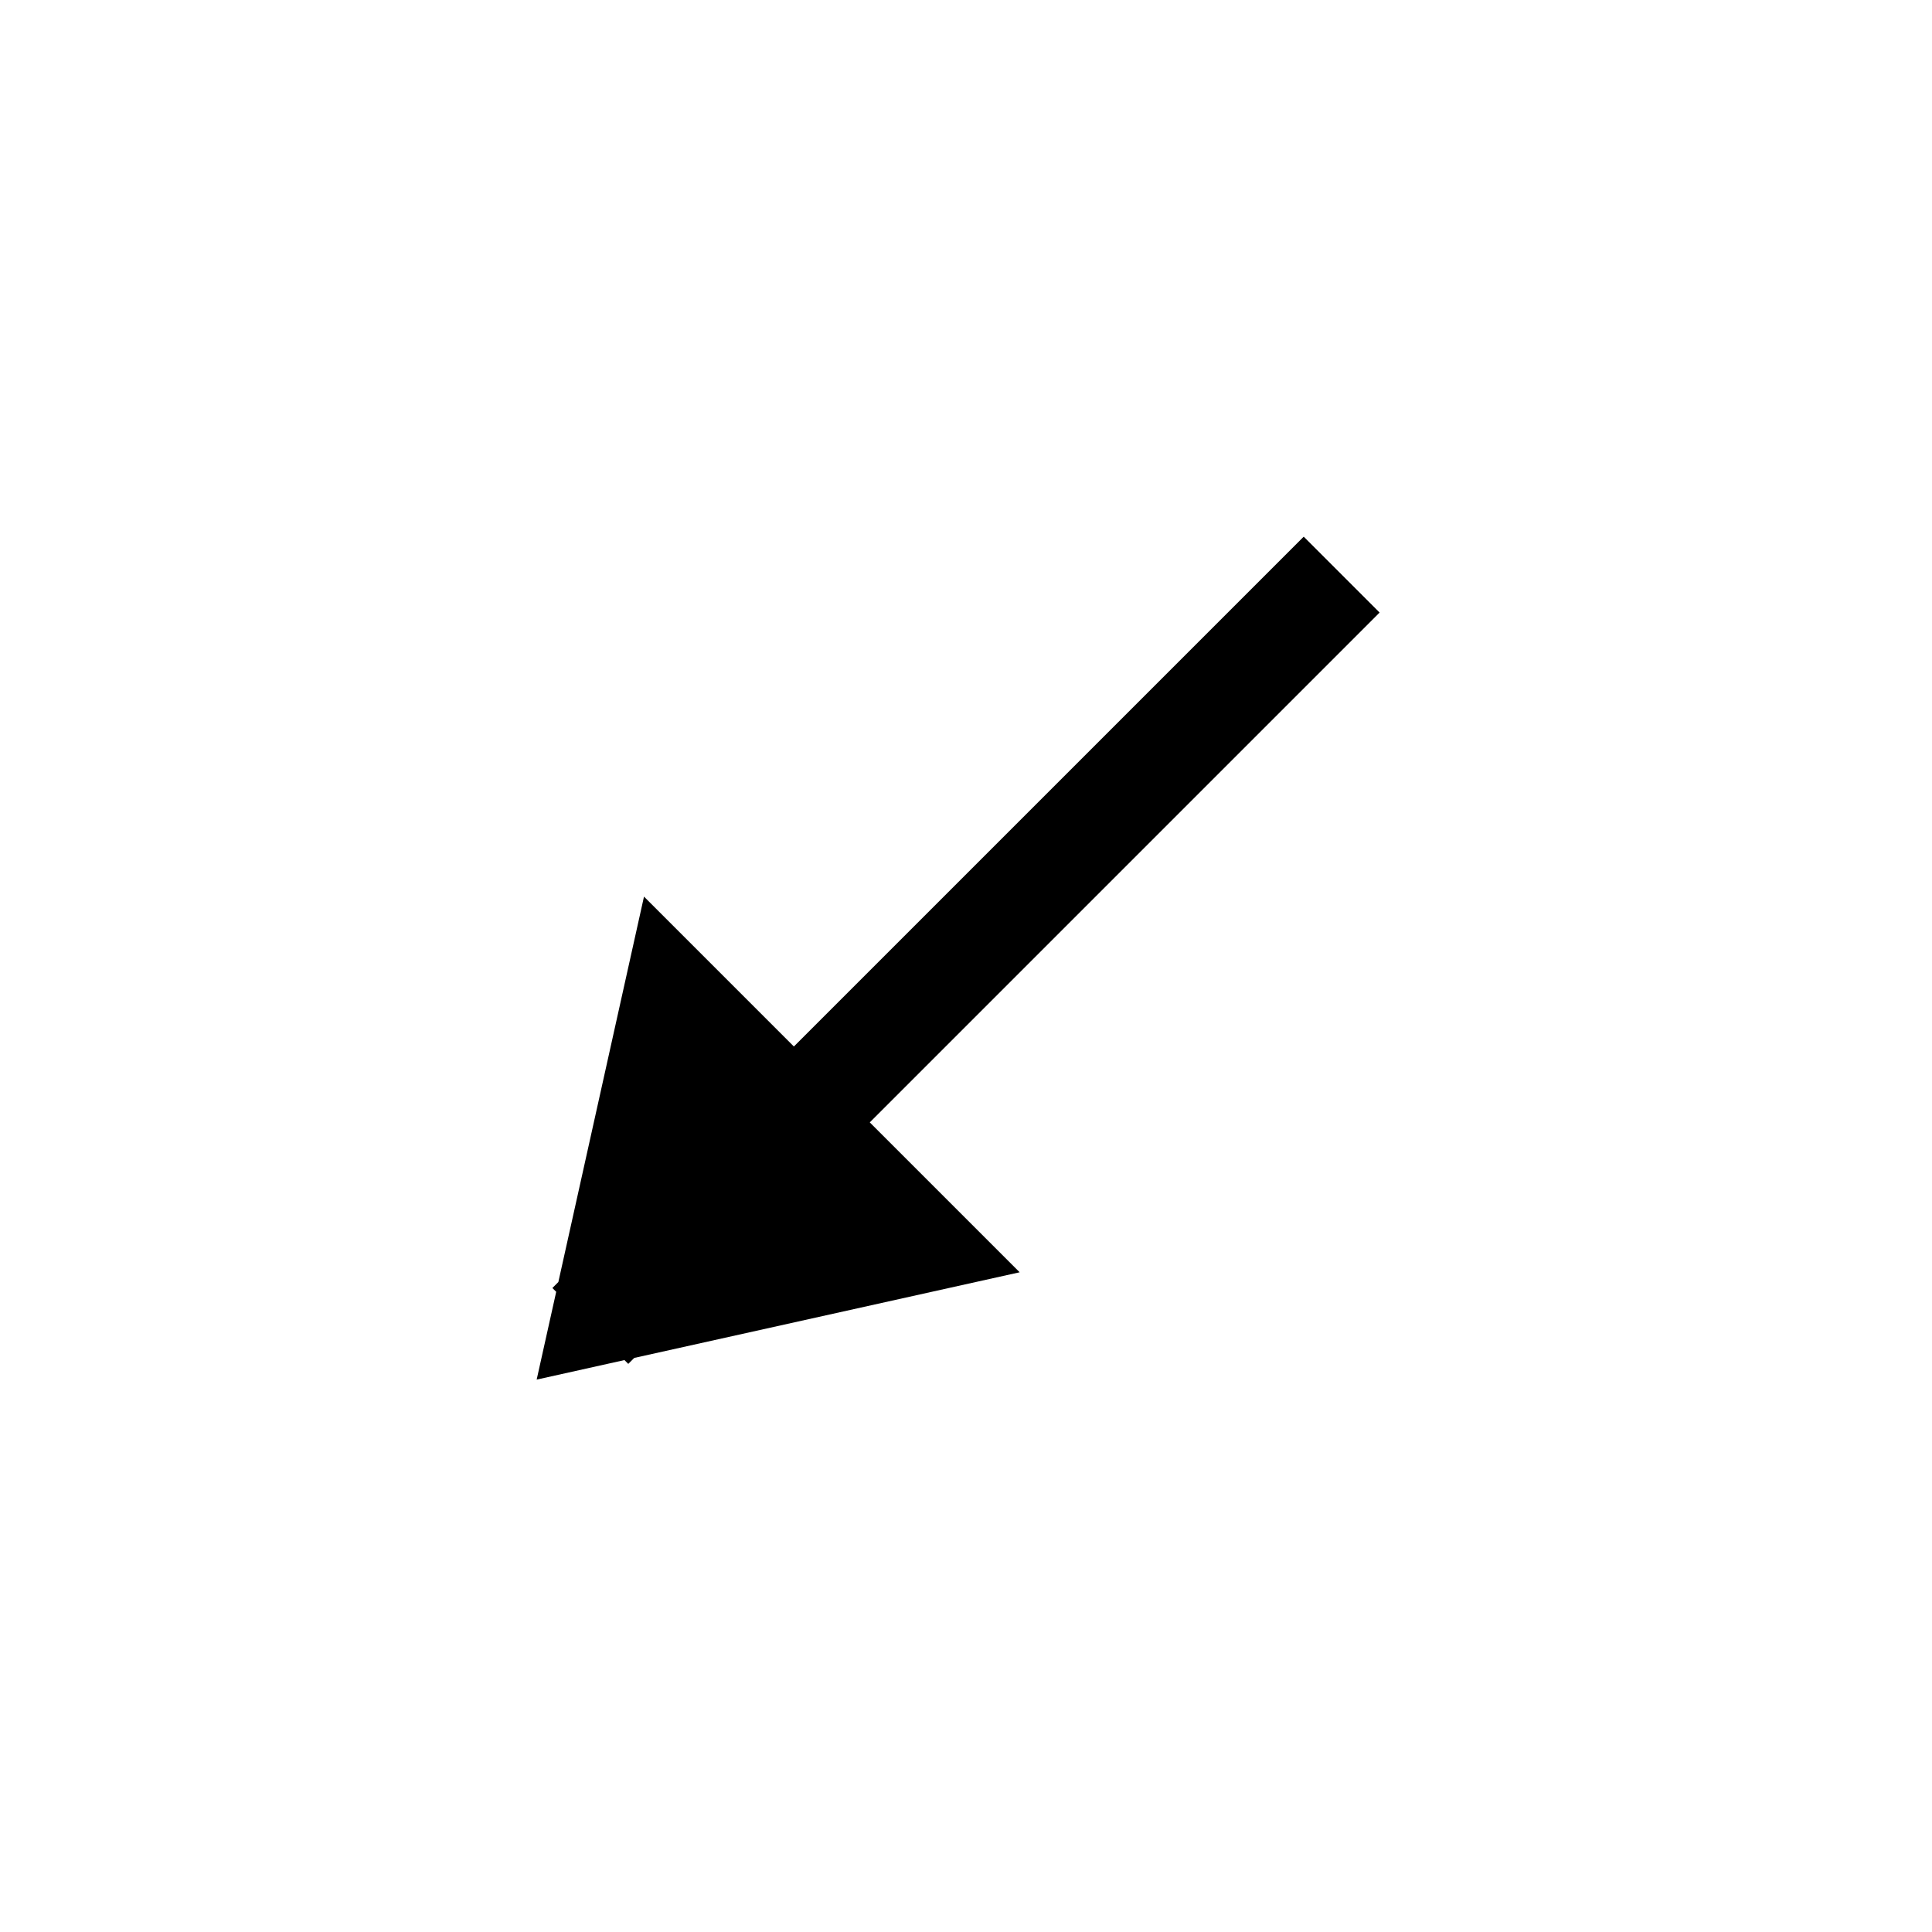
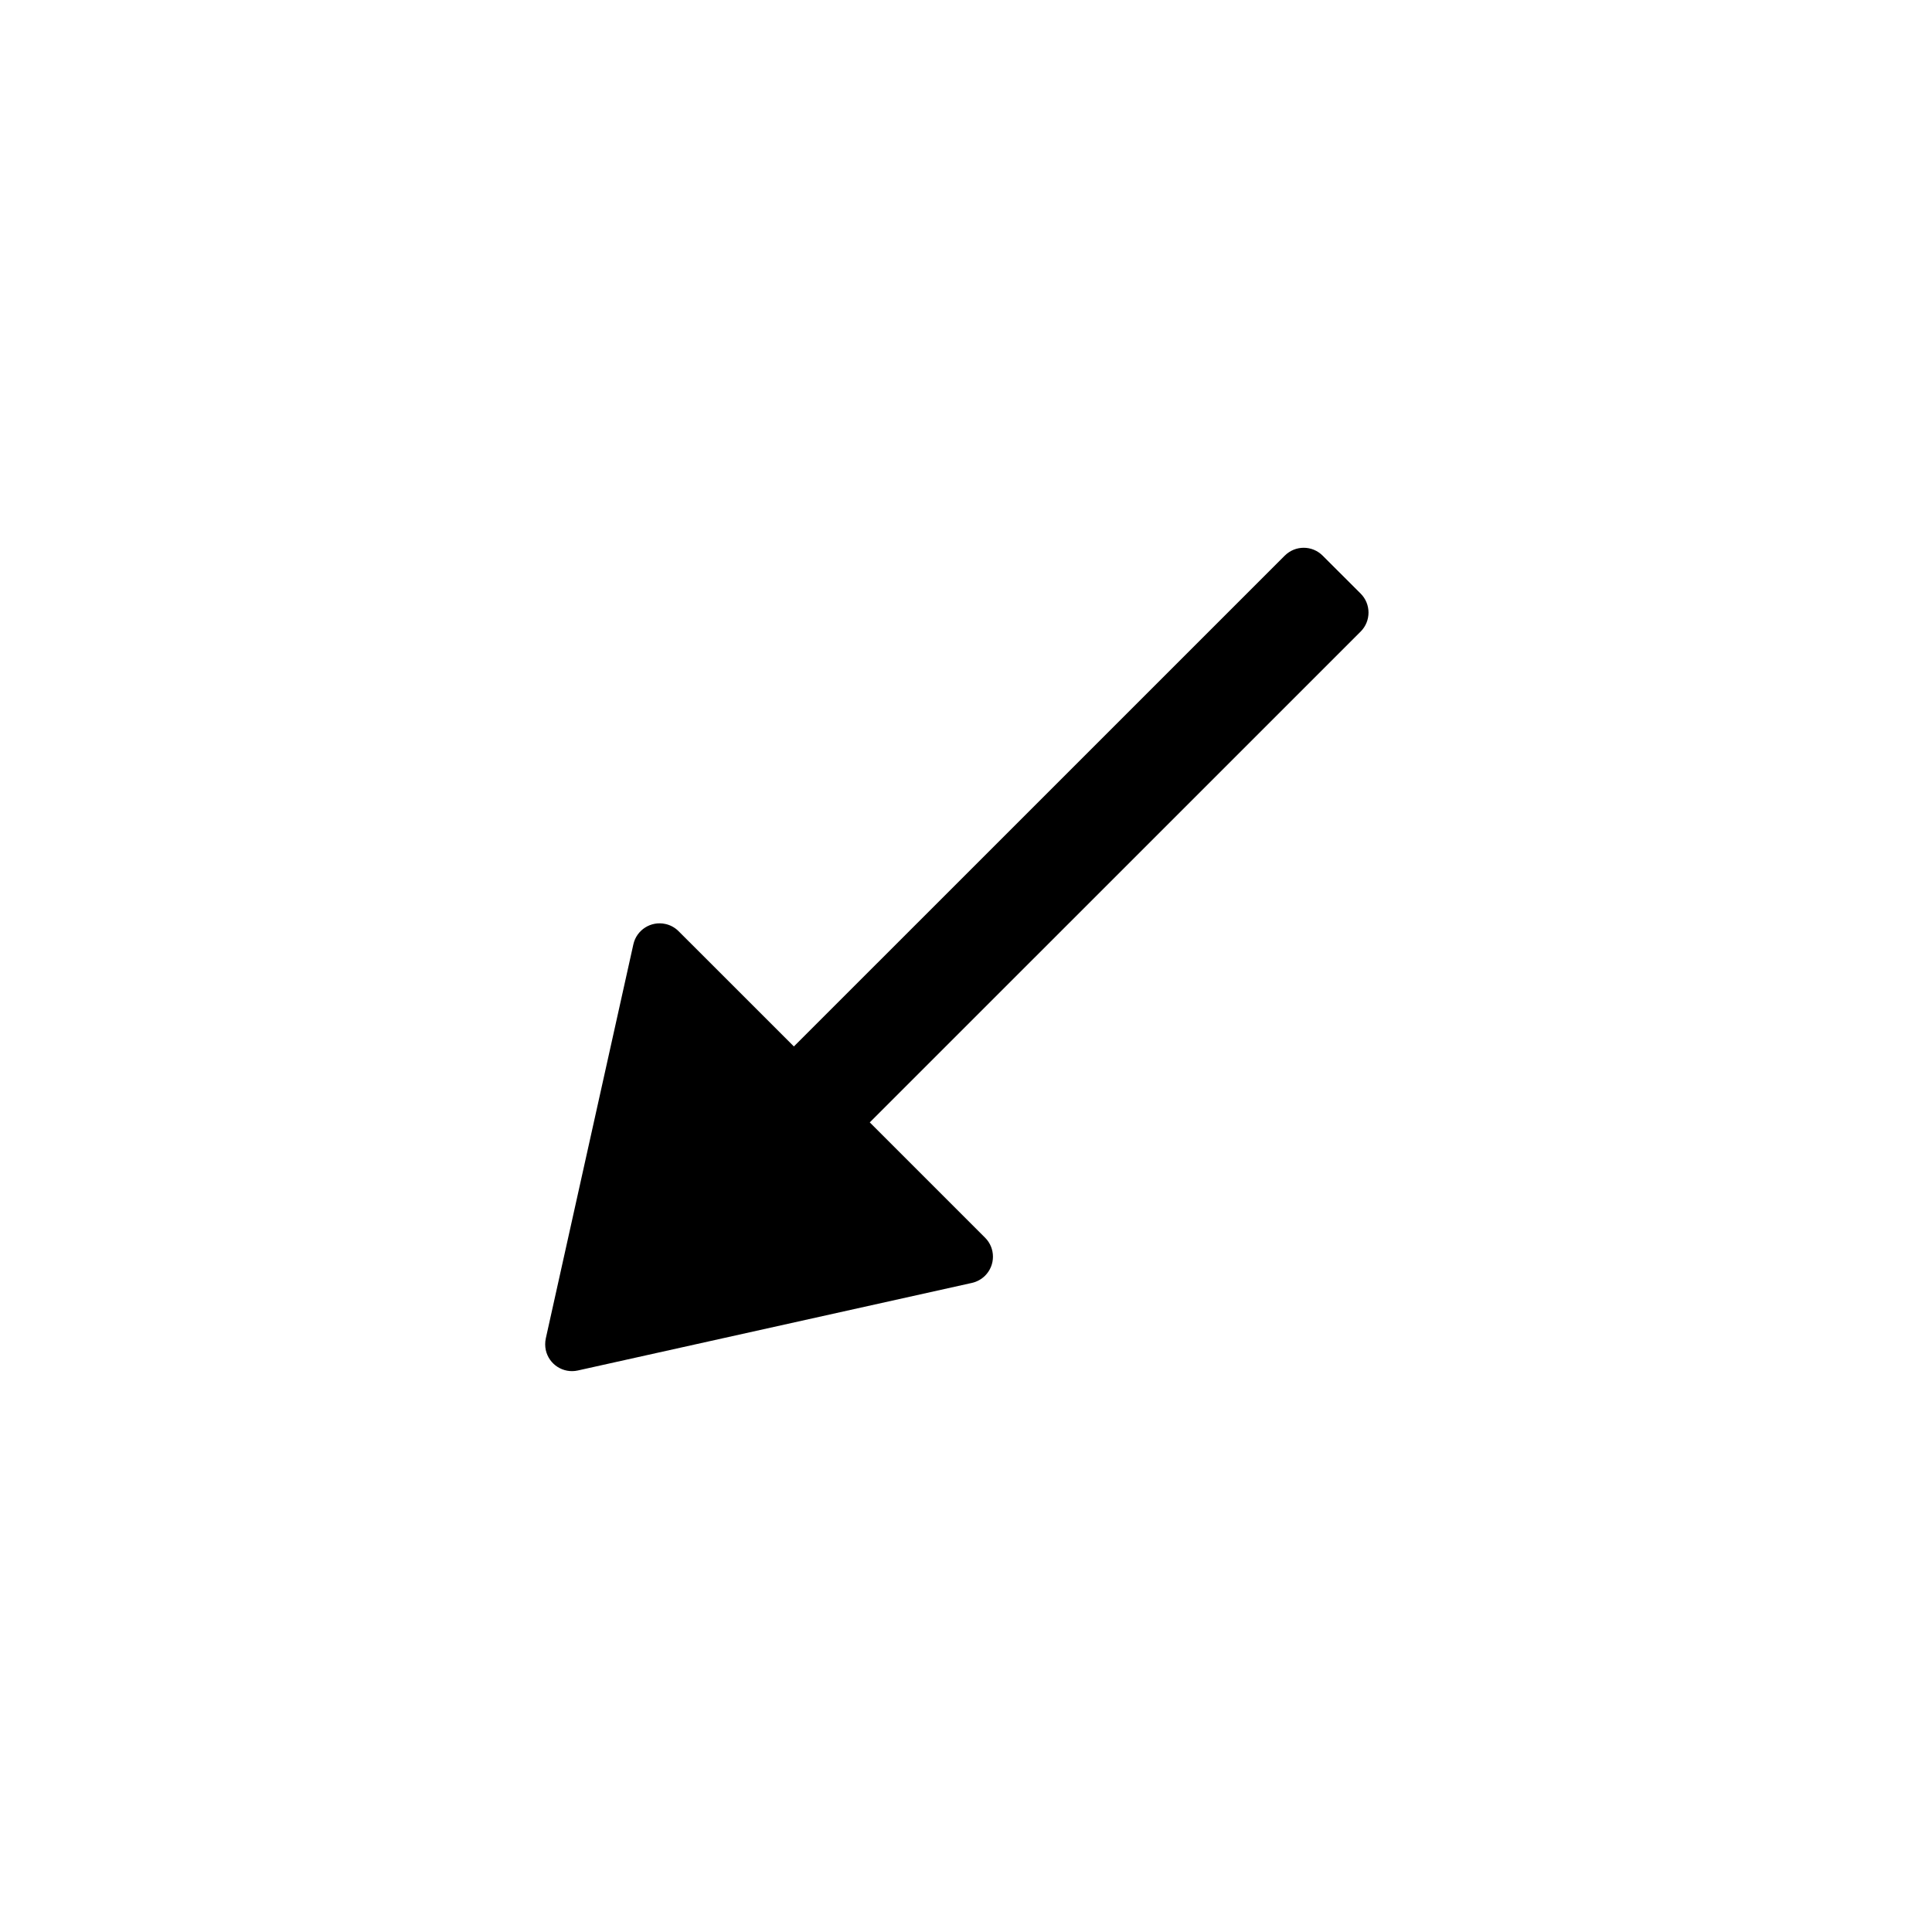
<svg xmlns="http://www.w3.org/2000/svg" width="36px" height="36px" viewBox="0 0 36 36" version="1.1">
-   <g id="页面-1" stroke="none" stroke-width="1" fill="none" fill-rule="evenodd">
-     <g id="按钮规范" transform="translate(-464, -168)" fill="#000000">
-       <g id="Group-5" transform="translate(461, 166)">
-         <g id="Arrow-normal" transform="translate(3, 2)">
-           <path d="M11.636,25.343 L10,25.707 L10.364,24.071 L10.293,24 L10.404,23.889 L12,16.707 L14.793,19.5 L24.293,10 L25.707,11.414 L16.207,20.914 L19,23.707 L11.818,25.303 L11.707,25.414 L11.636,25.343 Z" id="形状结合" />
-         </g>
+   <g id="icon" stroke="none" stroke-width="1" fill="none" fill-rule="evenodd">
+     <g id="画板" transform="translate(-211, -91)">
+       <g id="箭头" transform="translate(211, 91)">
+         <rect id="占位" fill="#D8D8D8" opacity="0" x="0" y="0" width="36" height="36" rx="8" />
+         <path d="M23.939,10.354 C24.135,10.158 24.451,10.158 24.646,10.354 L24.646,10.354 L25.354,11.061 C25.549,11.256 25.549,11.573 25.354,11.768 L25.354,11.768 L16.207,20.914 L18.356,23.063 C18.551,23.258 18.551,23.575 18.356,23.77 C18.289,23.837 18.204,23.884 18.111,23.905 L10.767,25.537 C10.497,25.597 10.23,25.427 10.17,25.157 C10.155,25.086 10.155,25.012 10.17,24.94 L11.802,17.596 C11.862,17.327 12.129,17.157 12.399,17.217 C12.492,17.237 12.577,17.284 12.644,17.351 L14.793,19.499 Z" id="形状结合" fill="#000000" fill-rule="nonzero" />
      </g>
    </g>
  </g>
</svg>
